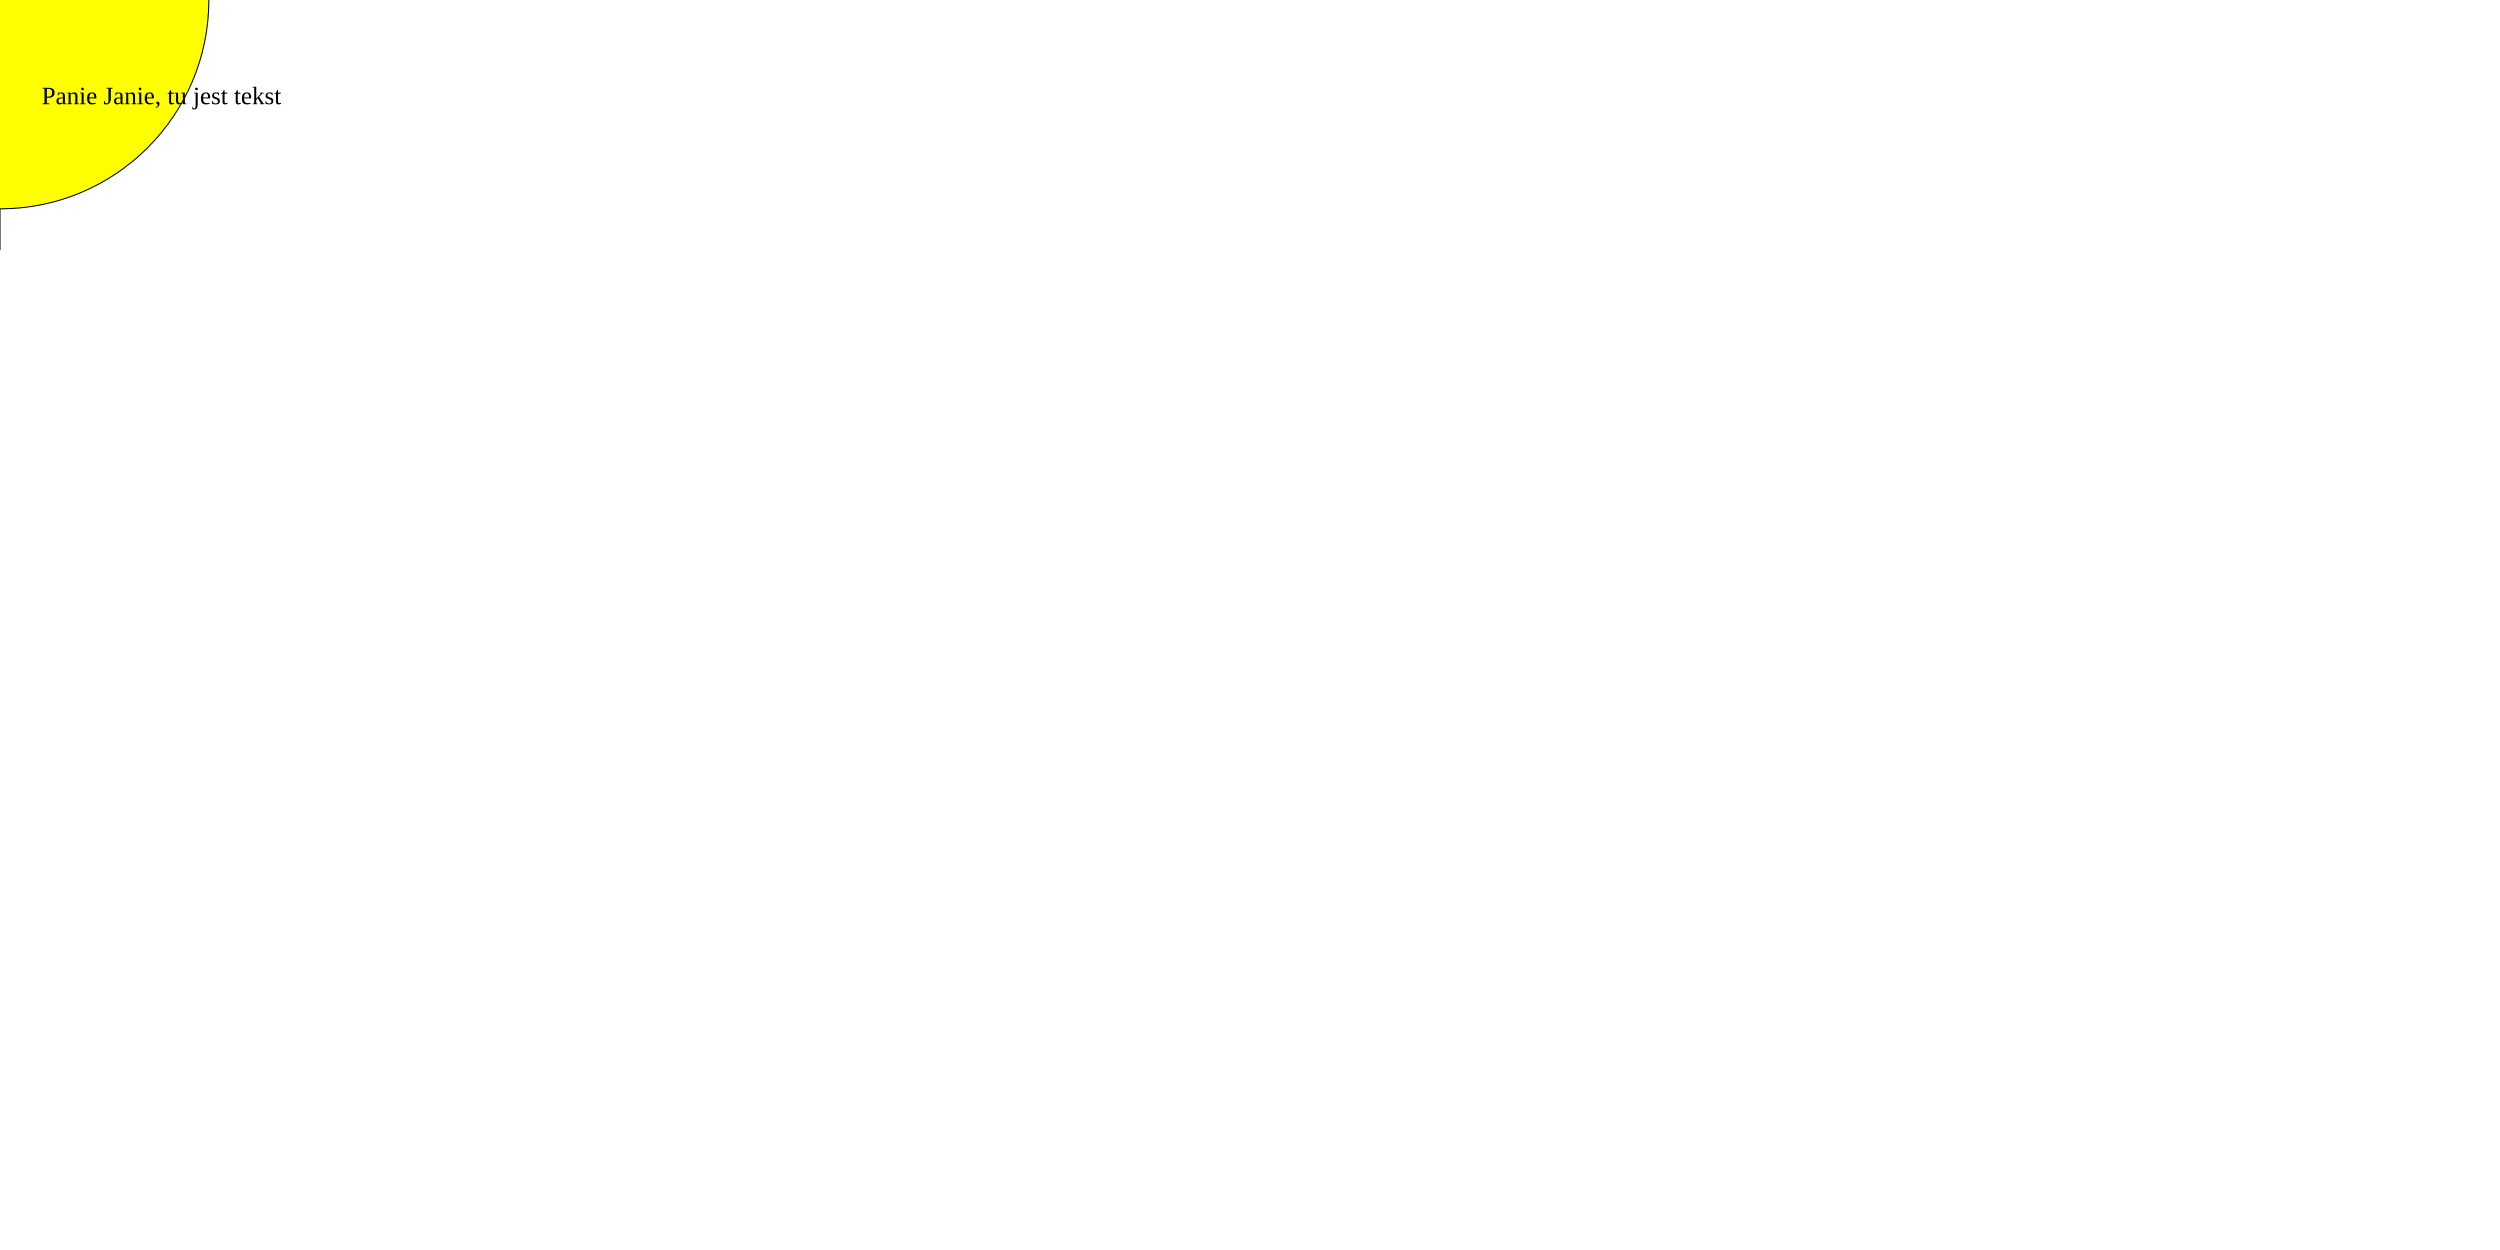
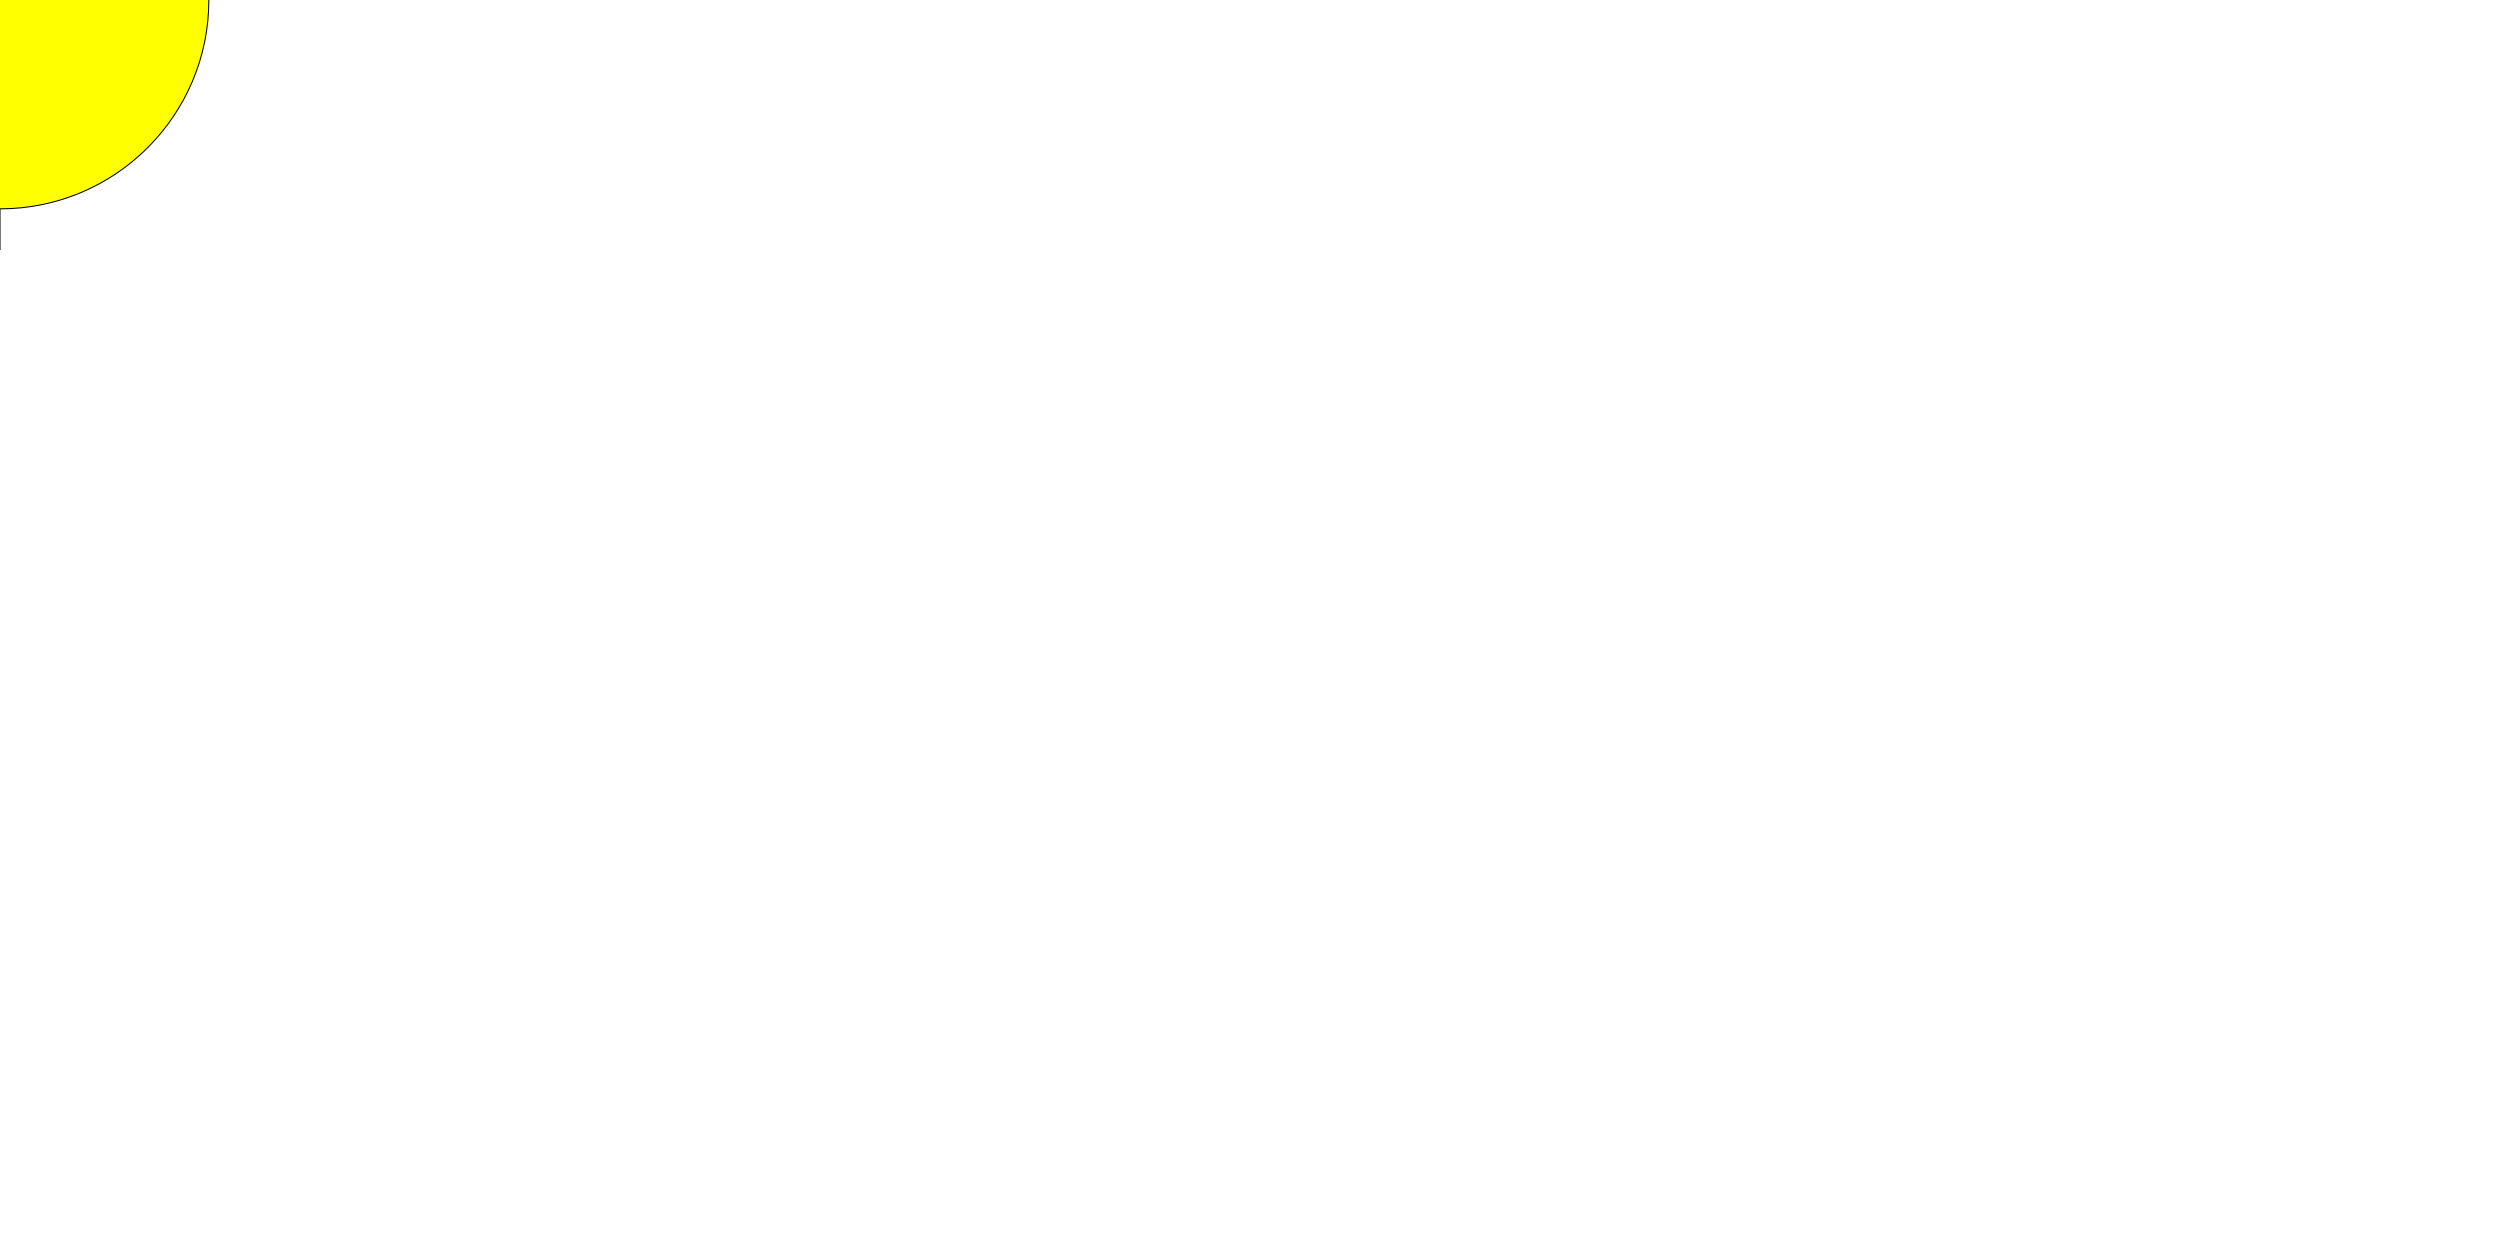
<svg xmlns="http://www.w3.org/2000/svg" viewBox="0 0 1200 600" version="1.1" style="width: 1200px; height: auto; margin: auto; margin-top:8%;">
  <defs>
    <marker id="marker-arrow" viewBox="0 0 10 10" refX="1" refY="5" markerWidth="8" markerHeight="8" orient="auto">
      <path d="M 0 0 L 10 5 L 0 10 z" />
    </marker>
    <style>
		#earth {stroke: #000;}
		#earth #axis {stroke-dasharray: 0; stroke-width: 0.5}
		#sun__rays {stroke: #000;}
	</style>
  </defs>
  <g id="earth">
    <circle cx="0" cy="0" r="100" fill-opacity="0" />
    <line x1="-100" y1="0" x2="100" y2="0" />
    <line x1="-92" y1="39" x2="92" y2="39" stroke-dasharray="8" />
    <line x1="-92" y1="-39" x2="92" y2="-39" stroke-dasharray="8" />
    <line id="axis" x1="0" y1="-120" x2="0" y2="120" />
  </g>
  <circle id="sun" cx="0" cy="0" r="100" fill="yellow" />
  <g id="sun__rays" opacity="0">
    <line x1="-400" y1="-50" x2="-175" y2="-50" marker-end="url(#marker-arrow)" stroke-dasharray="5" />
    <line x1="-400" y1="50" x2="-175" y2="50" marker-end="url(#marker-arrow)" stroke-dasharray="5" />
    <line id="sun__rays--last" x1="-400" y1="0" x2="-175" y2="0" marker-end="url(#marker-arrow)" stroke-dasharray="5" />
  </g>
-   <text id="text" x="20" y="50">Panie Janie, tu jest tekst</text>
+   <text id="text" display="none" x="20" y="50">
+     <tspan x="10">Panie Janie, tu jest tekst.</tspan>
+     <tspan x="10" dy="20">A tutaj jeszcze dłuższy tekst żeby zobaczyć jak to będzie wyglądało</tspan>
+   </text>
</svg>
